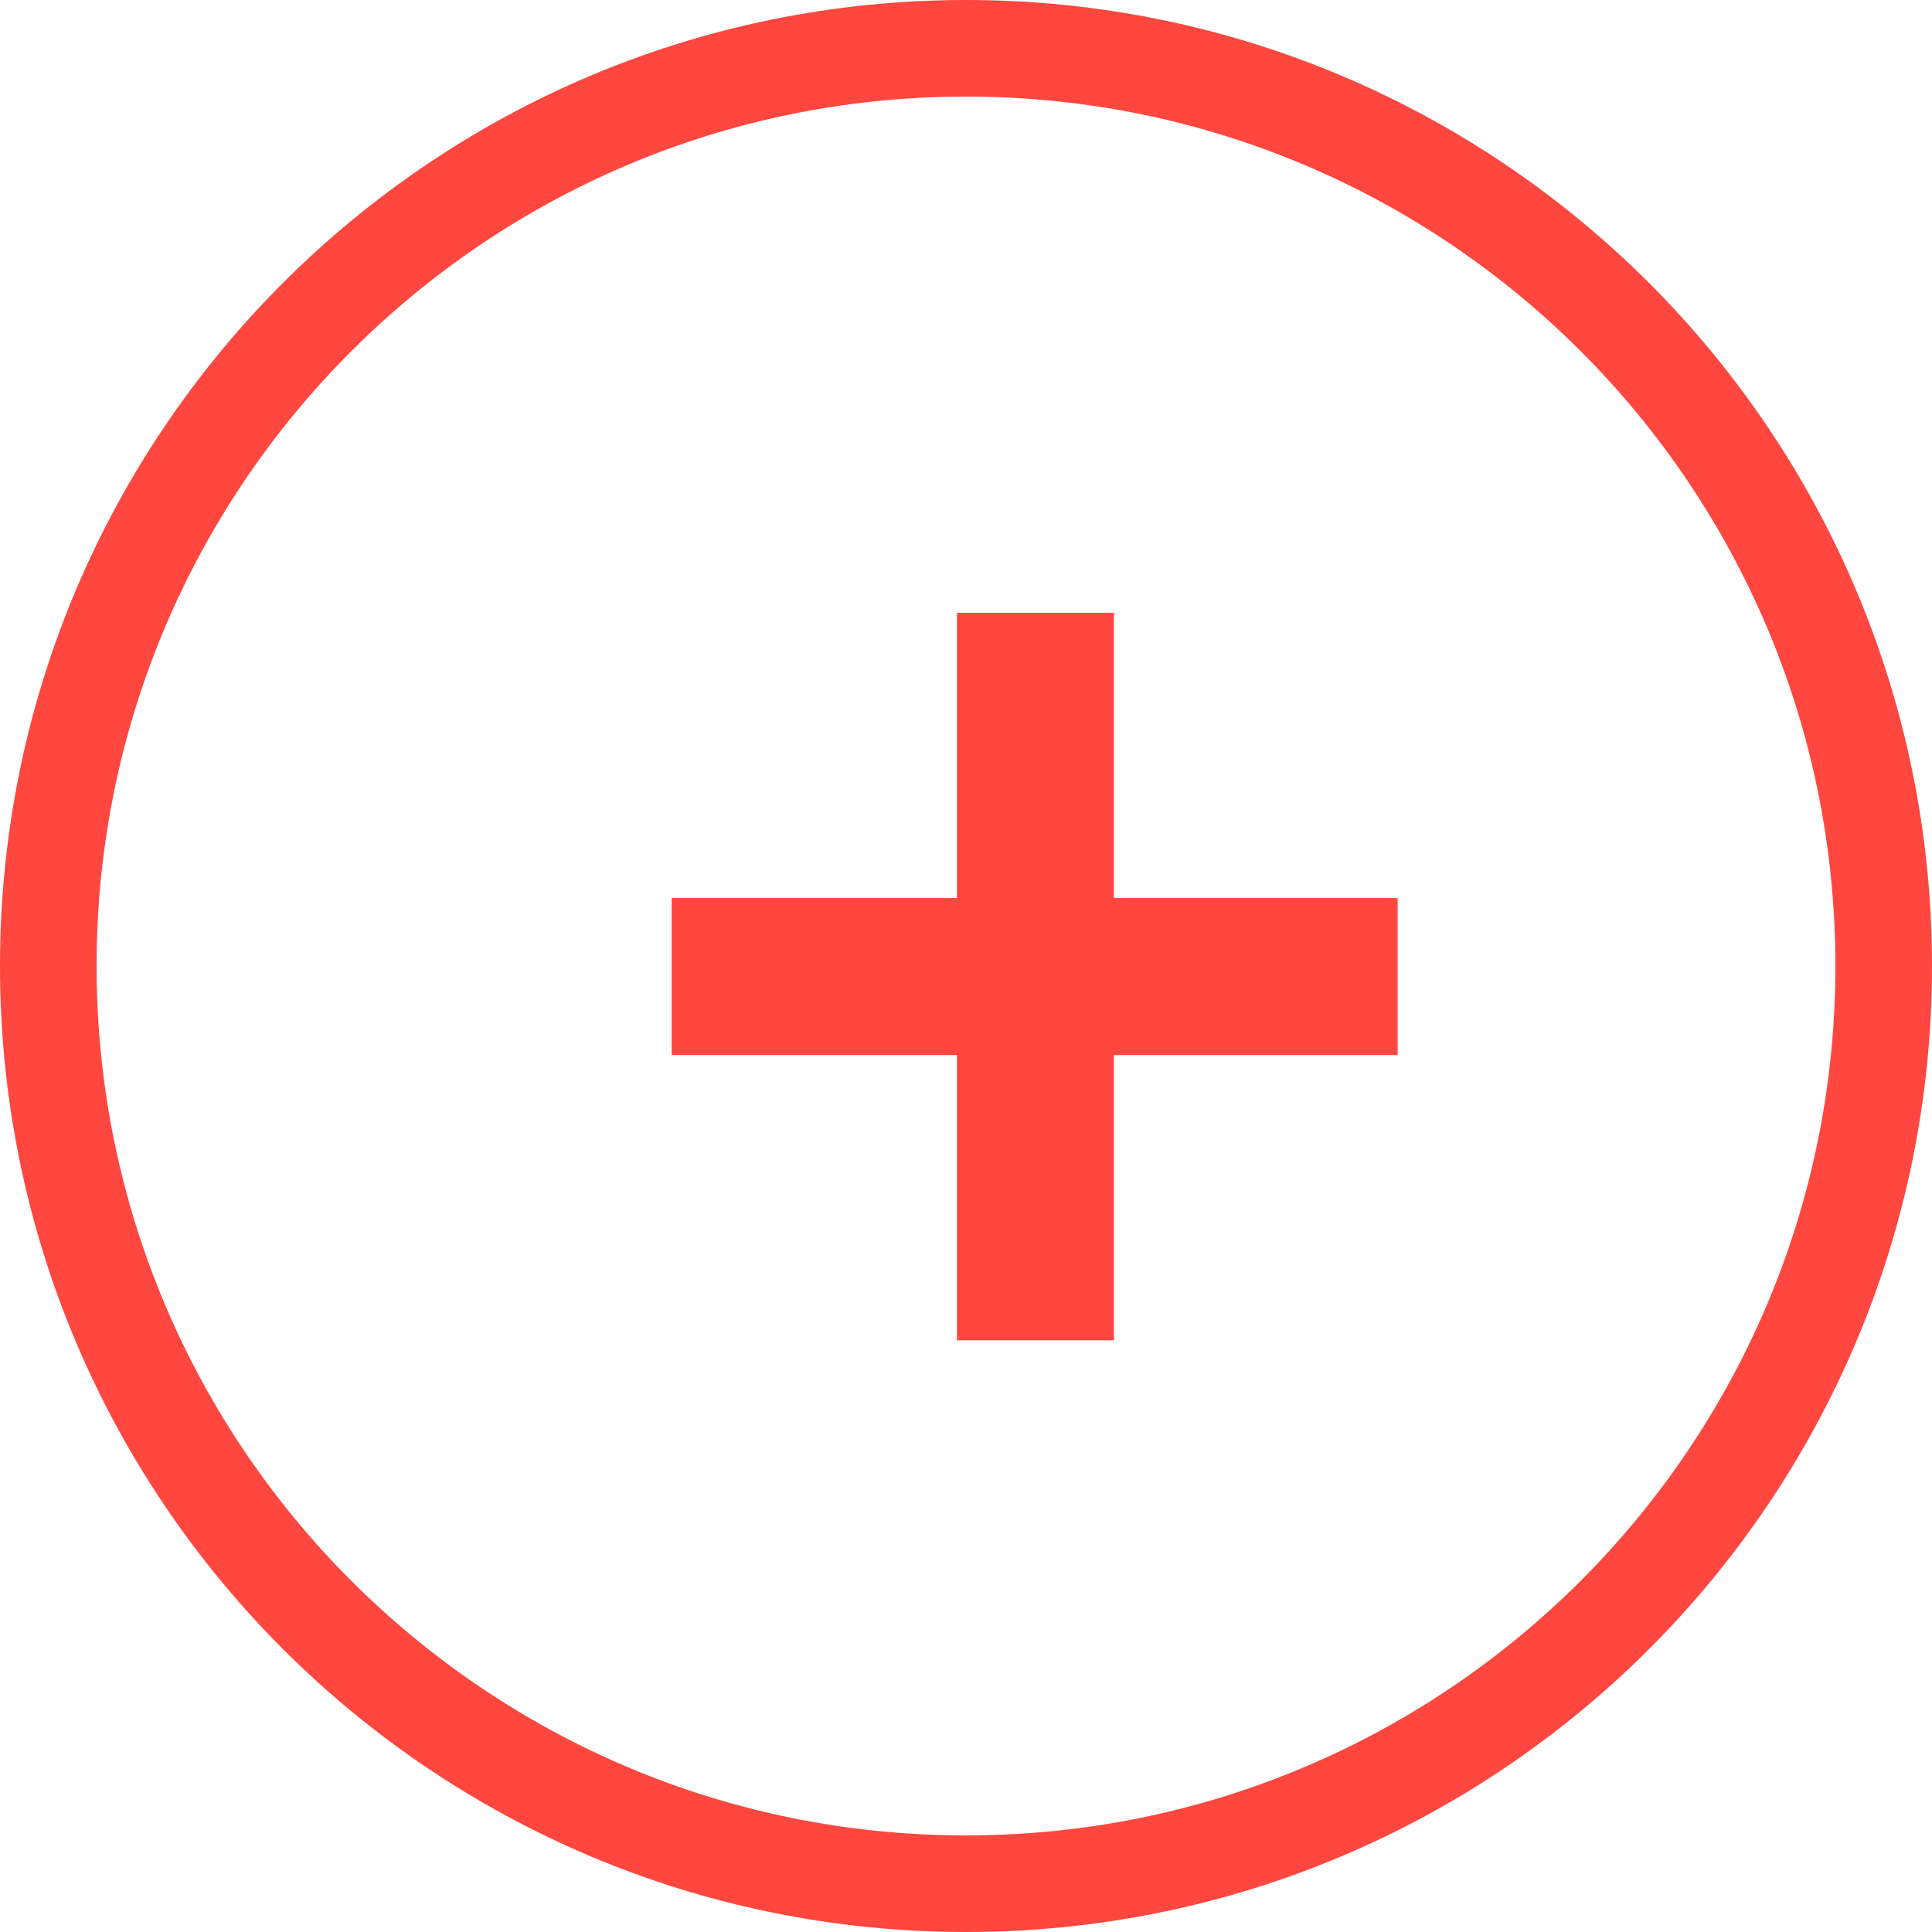
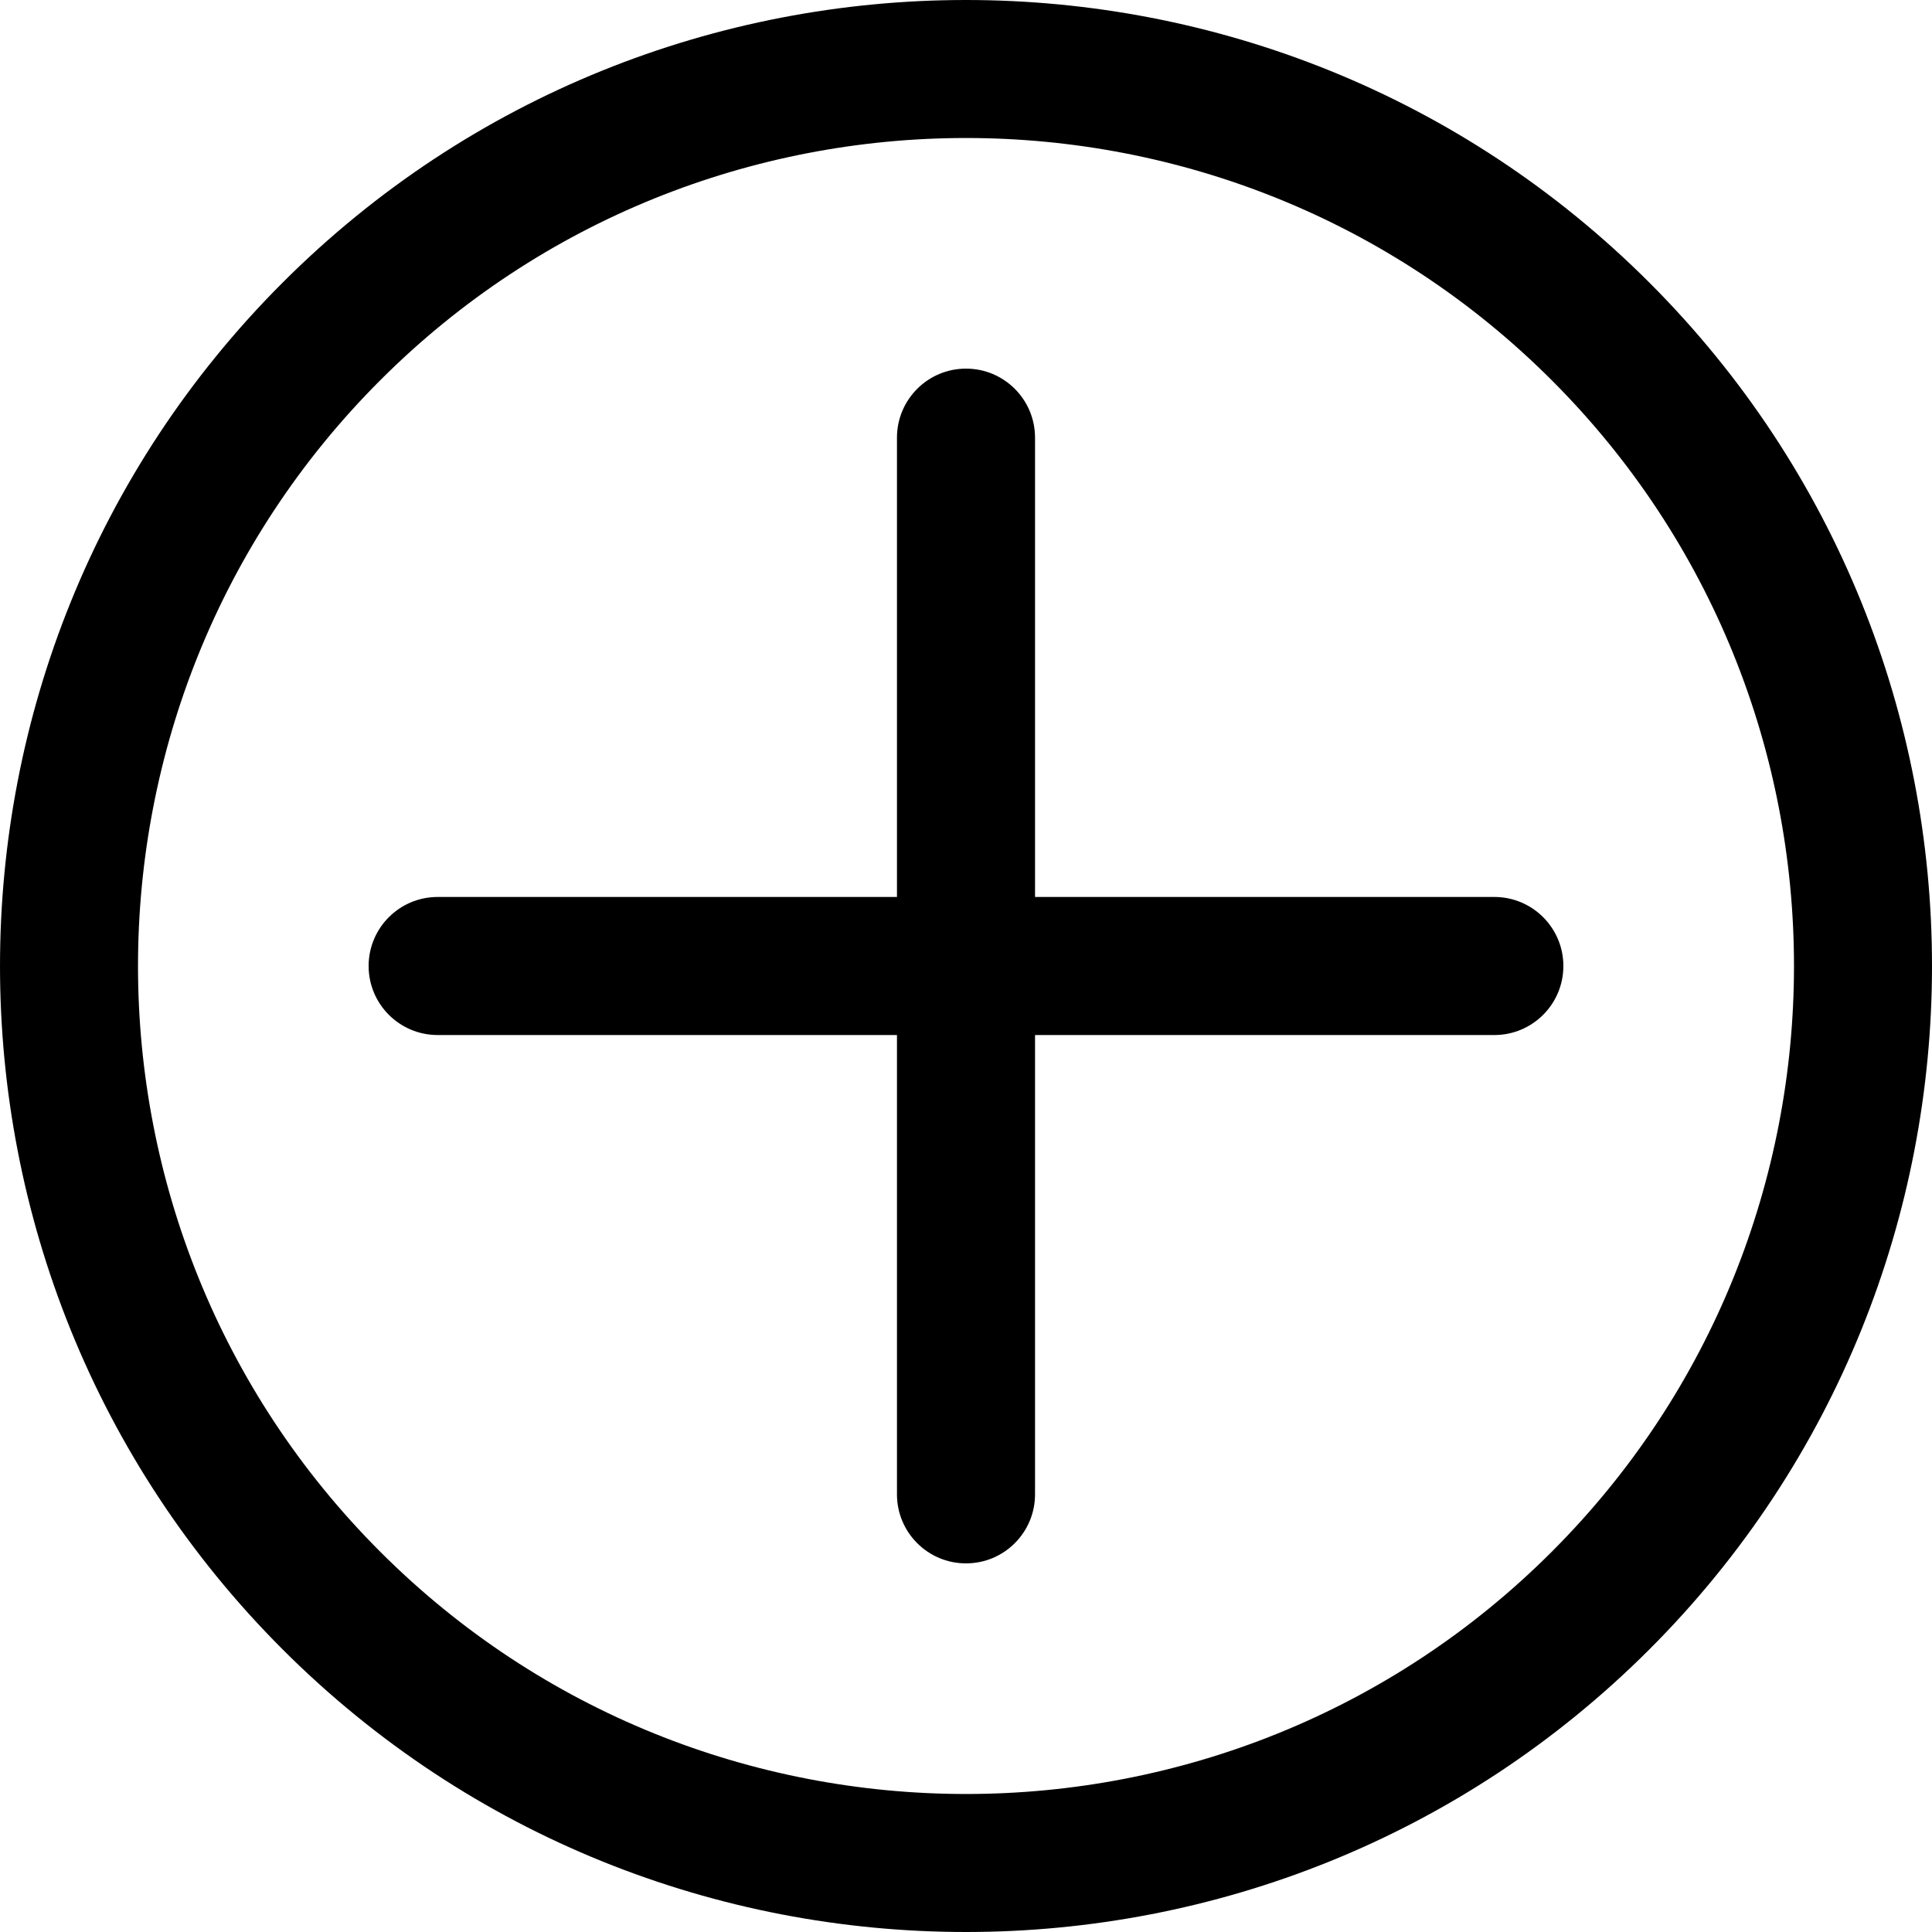
- <svg xmlns="http://www.w3.org/2000/svg" width="20" height="20" viewBox="0 0 20 20">
-   <g id="add" data-name="add" transform="translate(-789 -599)">
-     <g transform="translate(13 -43)">
-       <g transform="translate(776 642)" fill="none" stroke="#ff473f" stroke-width="1">
-         <circle cx="10" cy="10" r="10" stroke="none" />
-         <circle cx="10" cy="10" r="9.5" fill="none" />
-       </g>
-       <text transform="translate(782.5 656.5)" fill="#ff473f" font-size="14" font-family="Inconsolata" font-weight="700">
-         <tspan x="0" y="0">+</tspan>
-       </text>
-     </g>
+ <svg xmlns="http://www.w3.org/2000/svg" version="1.1" id="Capa_1" x="0px" y="0px" viewBox="0 0 251.882 251.882" style="enable-background:new 0 0 251.882 251.882;" xml:space="preserve">
+   <g>
+     <path d="M215.037,36.846c-49.129-49.128-129.063-49.128-178.191,0c-49.127,49.127-49.127,129.063,0,178.19   c24.564,24.564,56.83,36.846,89.096,36.846s64.531-12.282,89.096-36.846C264.164,165.909,264.164,85.973,215.037,36.846z    M49.574,202.309c-42.109-42.109-42.109-110.626,0-152.735c21.055-21.054,48.711-31.582,76.367-31.582s55.313,10.527,76.367,31.582   c42.109,42.109,42.109,110.626,0,152.735C160.199,244.417,91.683,244.417,49.574,202.309z" />
+     <path d="M194.823,116.941h-59.882V57.059c0-4.971-4.029-9-9-9s-9,4.029-9,9v59.882H57.059c-4.971,0-9,4.029-9,9s4.029,9,9,9h59.882   v59.882c0,4.971,4.029,9,9,9s9-4.029,9-9v-59.882h59.882c4.971,0,9-4.029,9-9S199.794,116.941,194.823,116.941z" />
  </g>
+   <g>
+ </g>
+   <g>
+ </g>
+   <g>
+ </g>
+   <g>
+ </g>
+   <g>
+ </g>
+   <g>
+ </g>
+   <g>
+ </g>
+   <g>
+ </g>
+   <g>
+ </g>
+   <g>
+ </g>
+   <g>
+ </g>
+   <g>
+ </g>
+   <g>
+ </g>
+   <g>
+ </g>
+   <g>
+ </g>
</svg>
